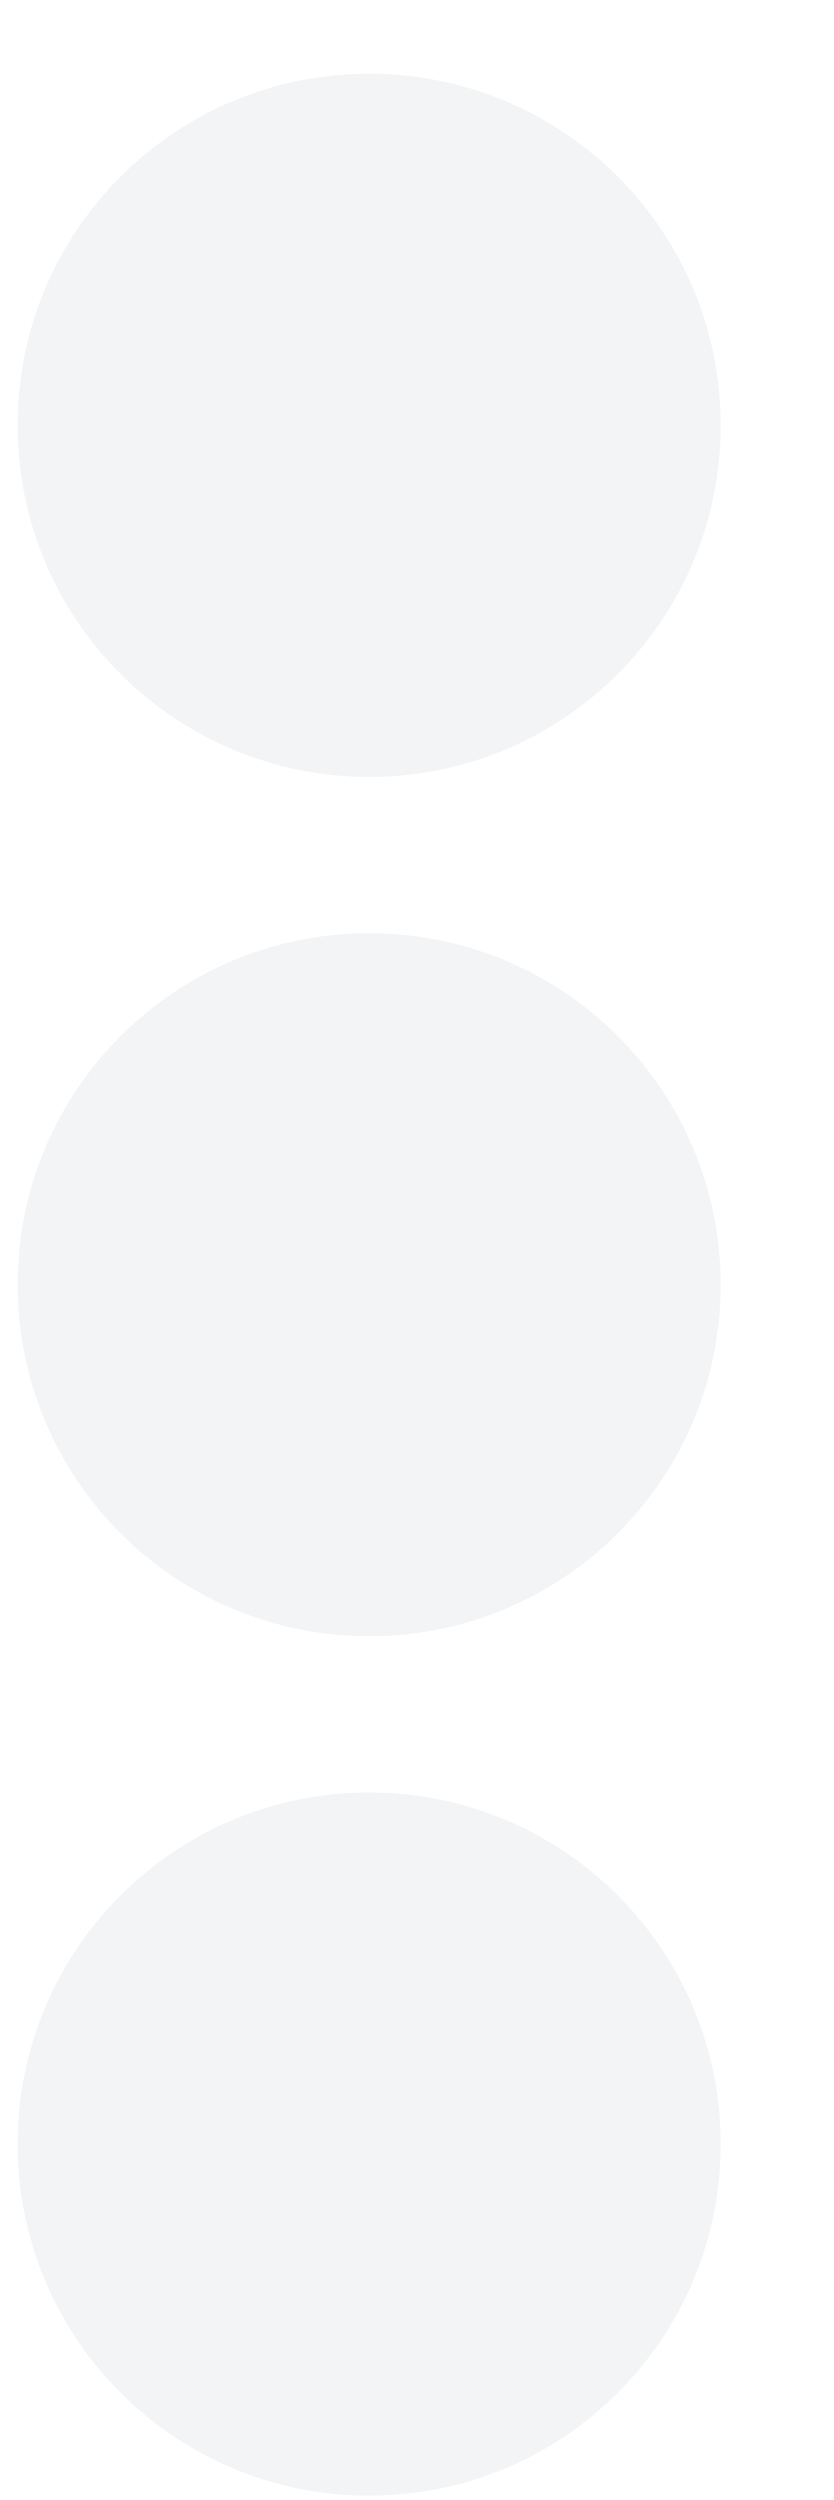
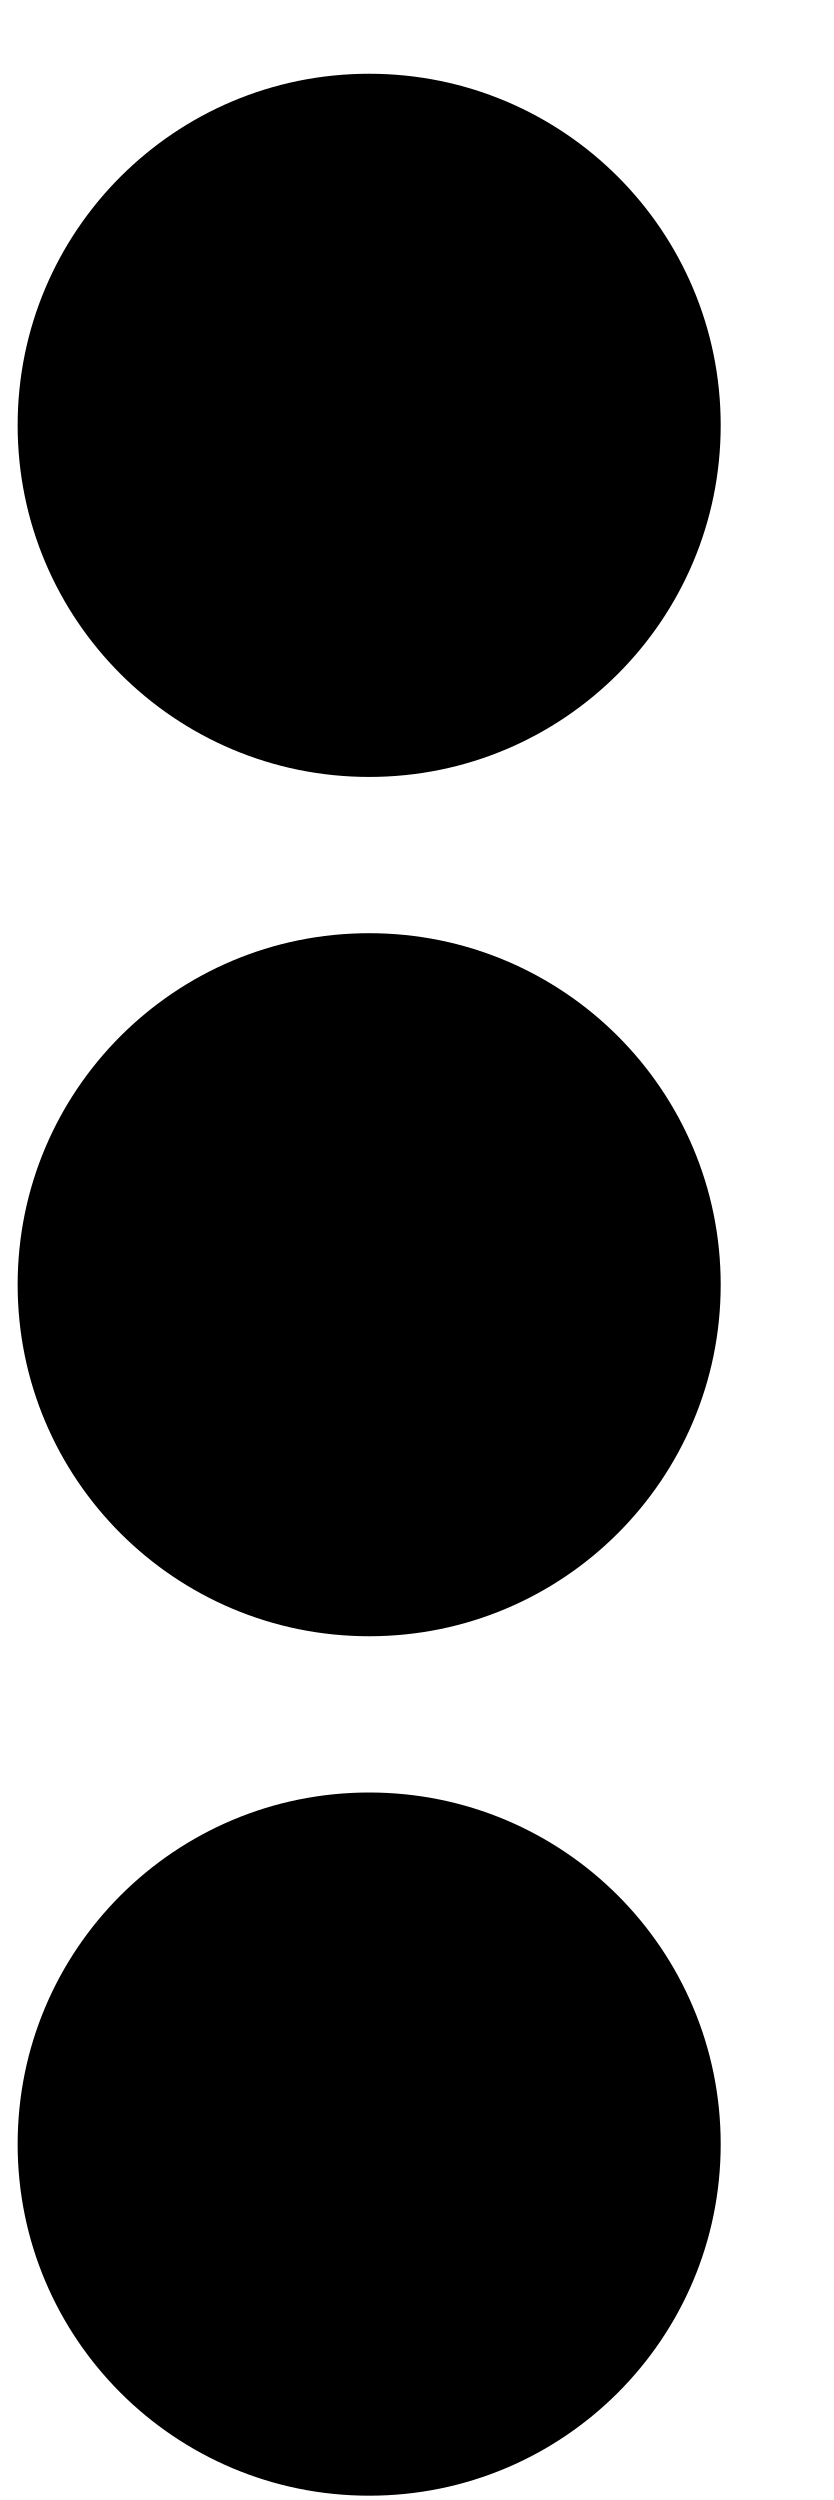
<svg xmlns="http://www.w3.org/2000/svg" width="6" height="18" viewBox="0 0 6 18" fill="none">
-   <path fill-rule="evenodd" clip-rule="evenodd" d="M2.658 5.594C4.057 5.594 5.189 4.462 5.189 3.062C5.189 1.663 4.057 0.531 2.658 0.531C1.259 0.531 0.127 1.663 0.127 3.062C0.127 4.462 1.259 5.594 2.658 5.594ZM2.658 11.781C4.057 11.781 5.189 10.649 5.189 9.25C5.189 7.851 4.057 6.719 2.658 6.719C1.259 6.719 0.127 7.851 0.127 9.25C0.127 10.649 1.259 11.781 2.658 11.781ZM2.658 17.969C4.057 17.969 5.189 16.837 5.189 15.438C5.189 14.038 4.057 12.906 2.658 12.906C1.259 12.906 0.127 14.038 0.127 15.438C0.127 16.837 1.259 17.969 2.658 17.969Z" fill="#F3F4F6" />
+   <path fill-rule="evenodd" clip-rule="evenodd" d="M2.658 5.594C4.057 5.594 5.189 4.462 5.189 3.062C5.189 1.663 4.057 0.531 2.658 0.531C1.259 0.531 0.127 1.663 0.127 3.062C0.127 4.462 1.259 5.594 2.658 5.594ZM2.658 11.781C4.057 11.781 5.189 10.649 5.189 9.25C5.189 7.851 4.057 6.719 2.658 6.719C1.259 6.719 0.127 7.851 0.127 9.25C0.127 10.649 1.259 11.781 2.658 11.781ZM2.658 17.969C4.057 17.969 5.189 16.837 5.189 15.438C5.189 14.038 4.057 12.906 2.658 12.906C1.259 12.906 0.127 14.038 0.127 15.438C0.127 16.837 1.259 17.969 2.658 17.969Z" fill="currentColor" />
</svg>
